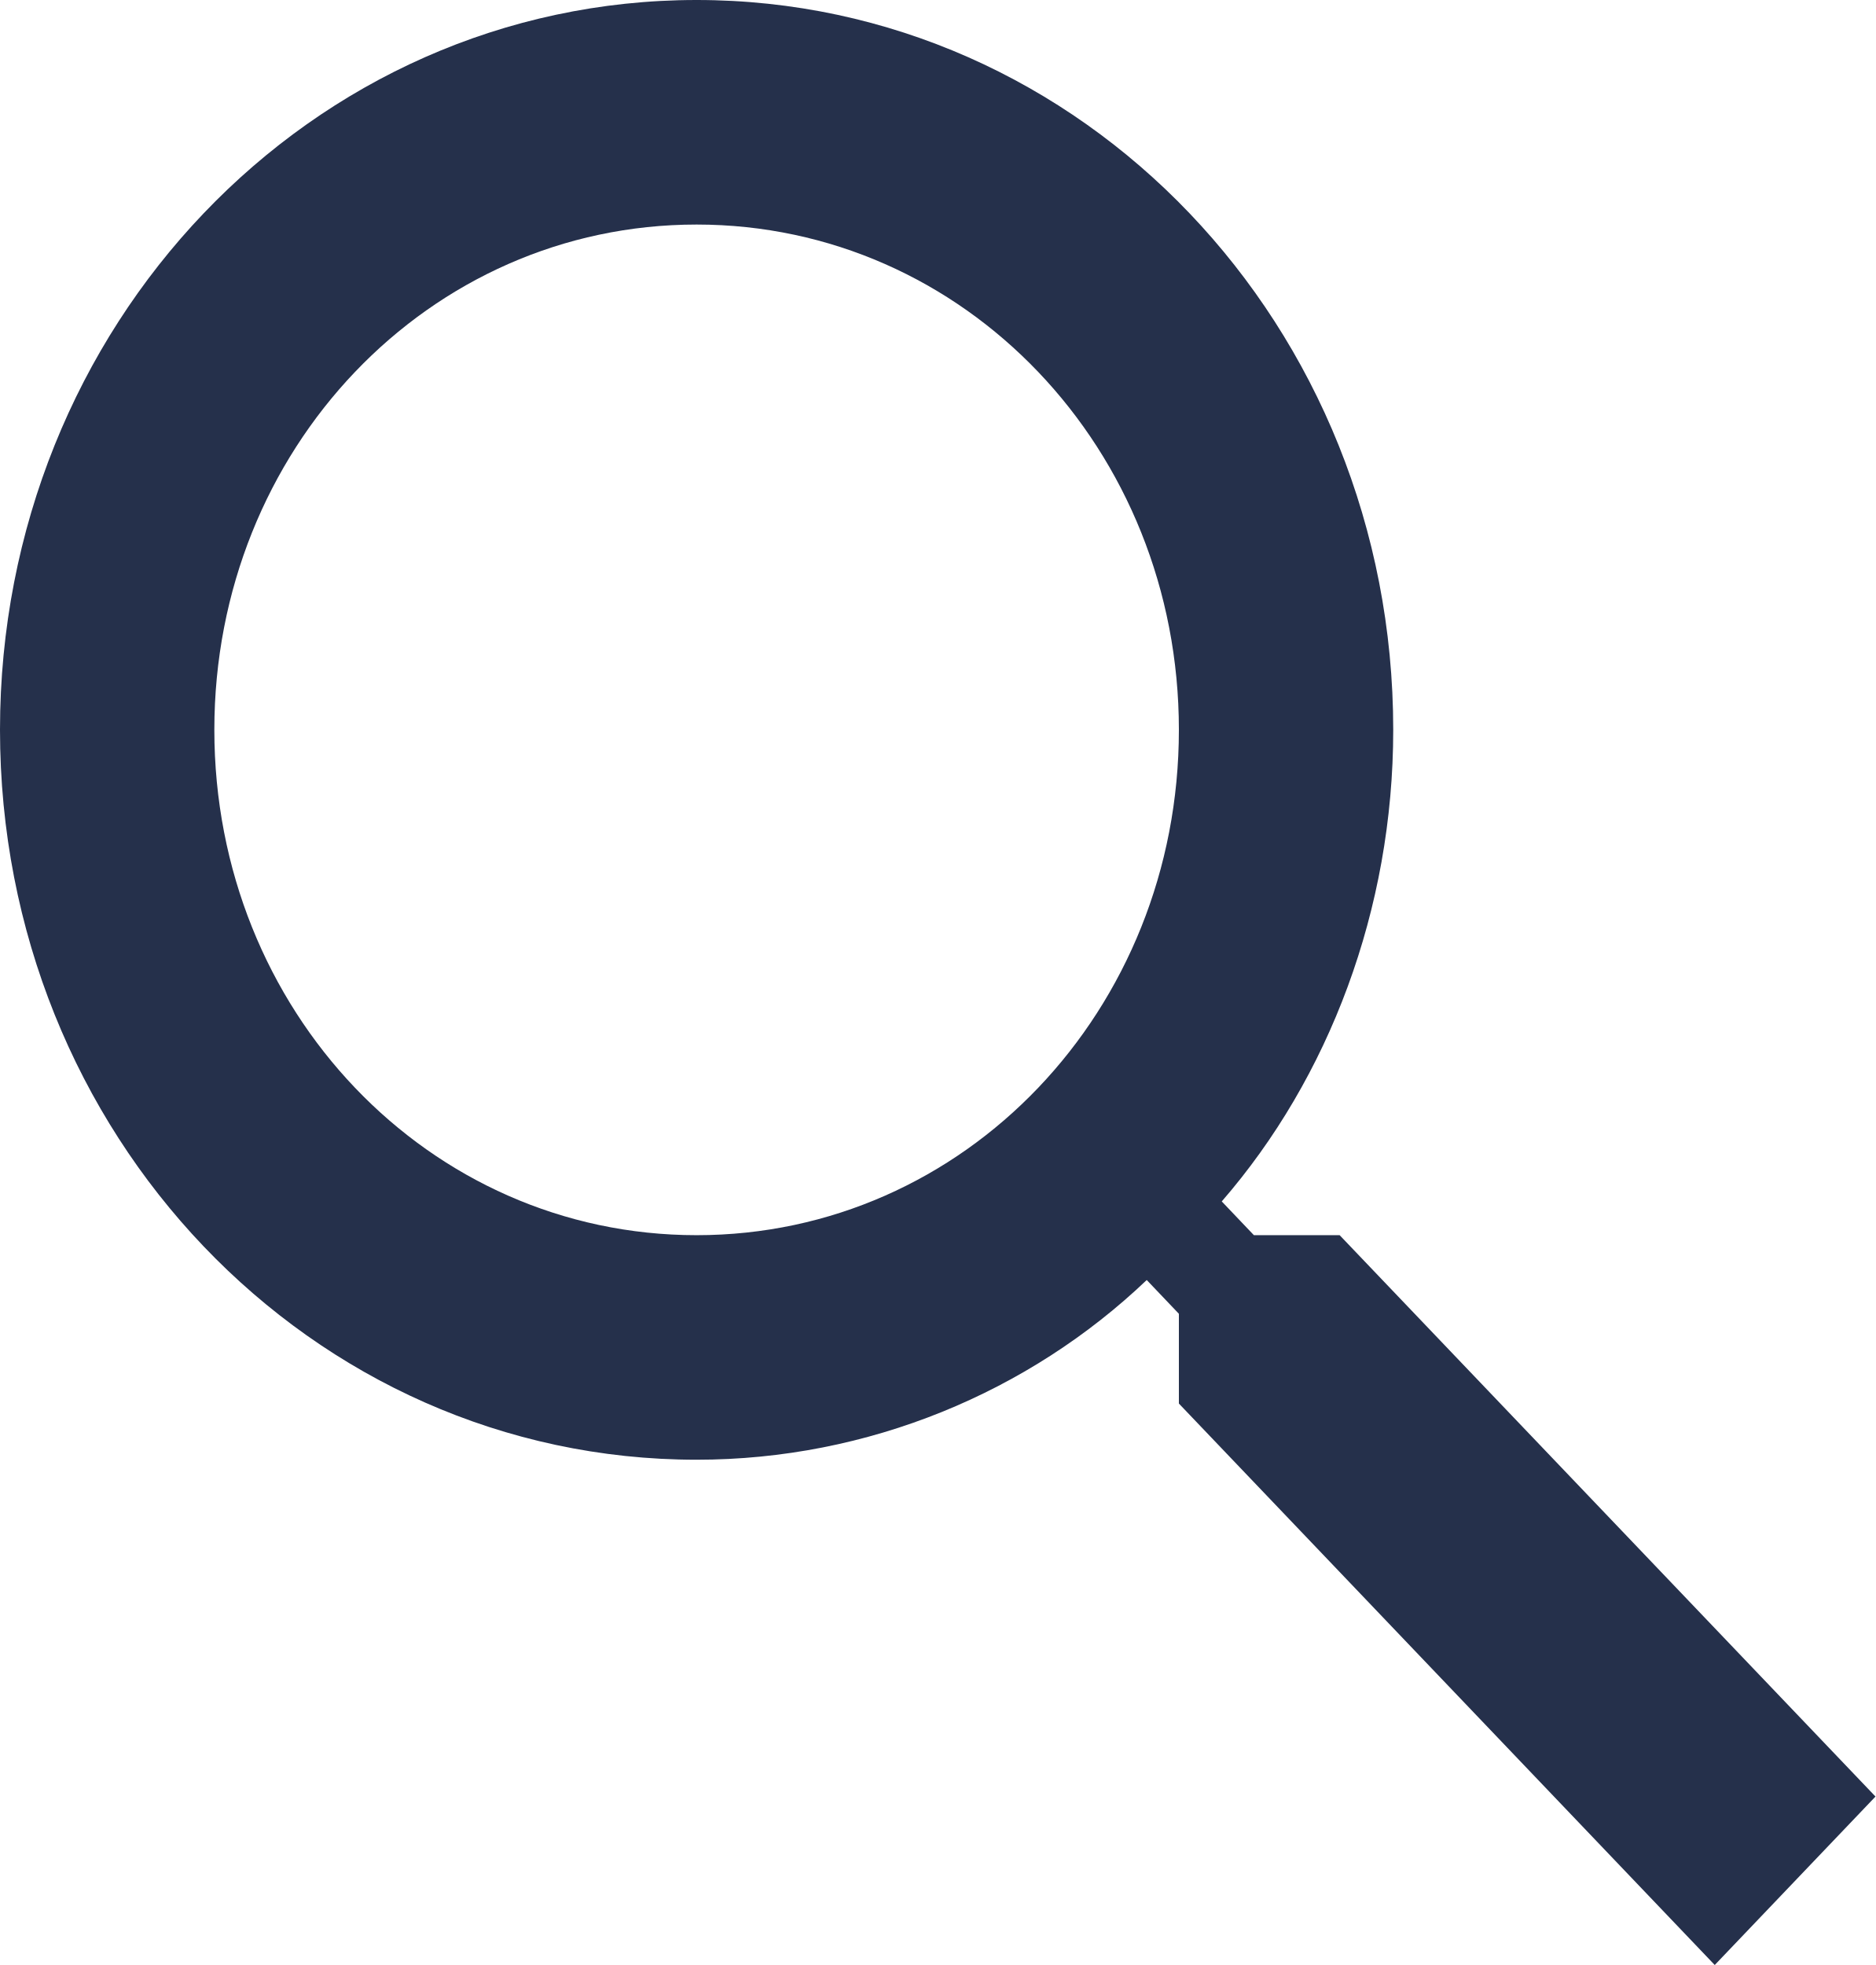
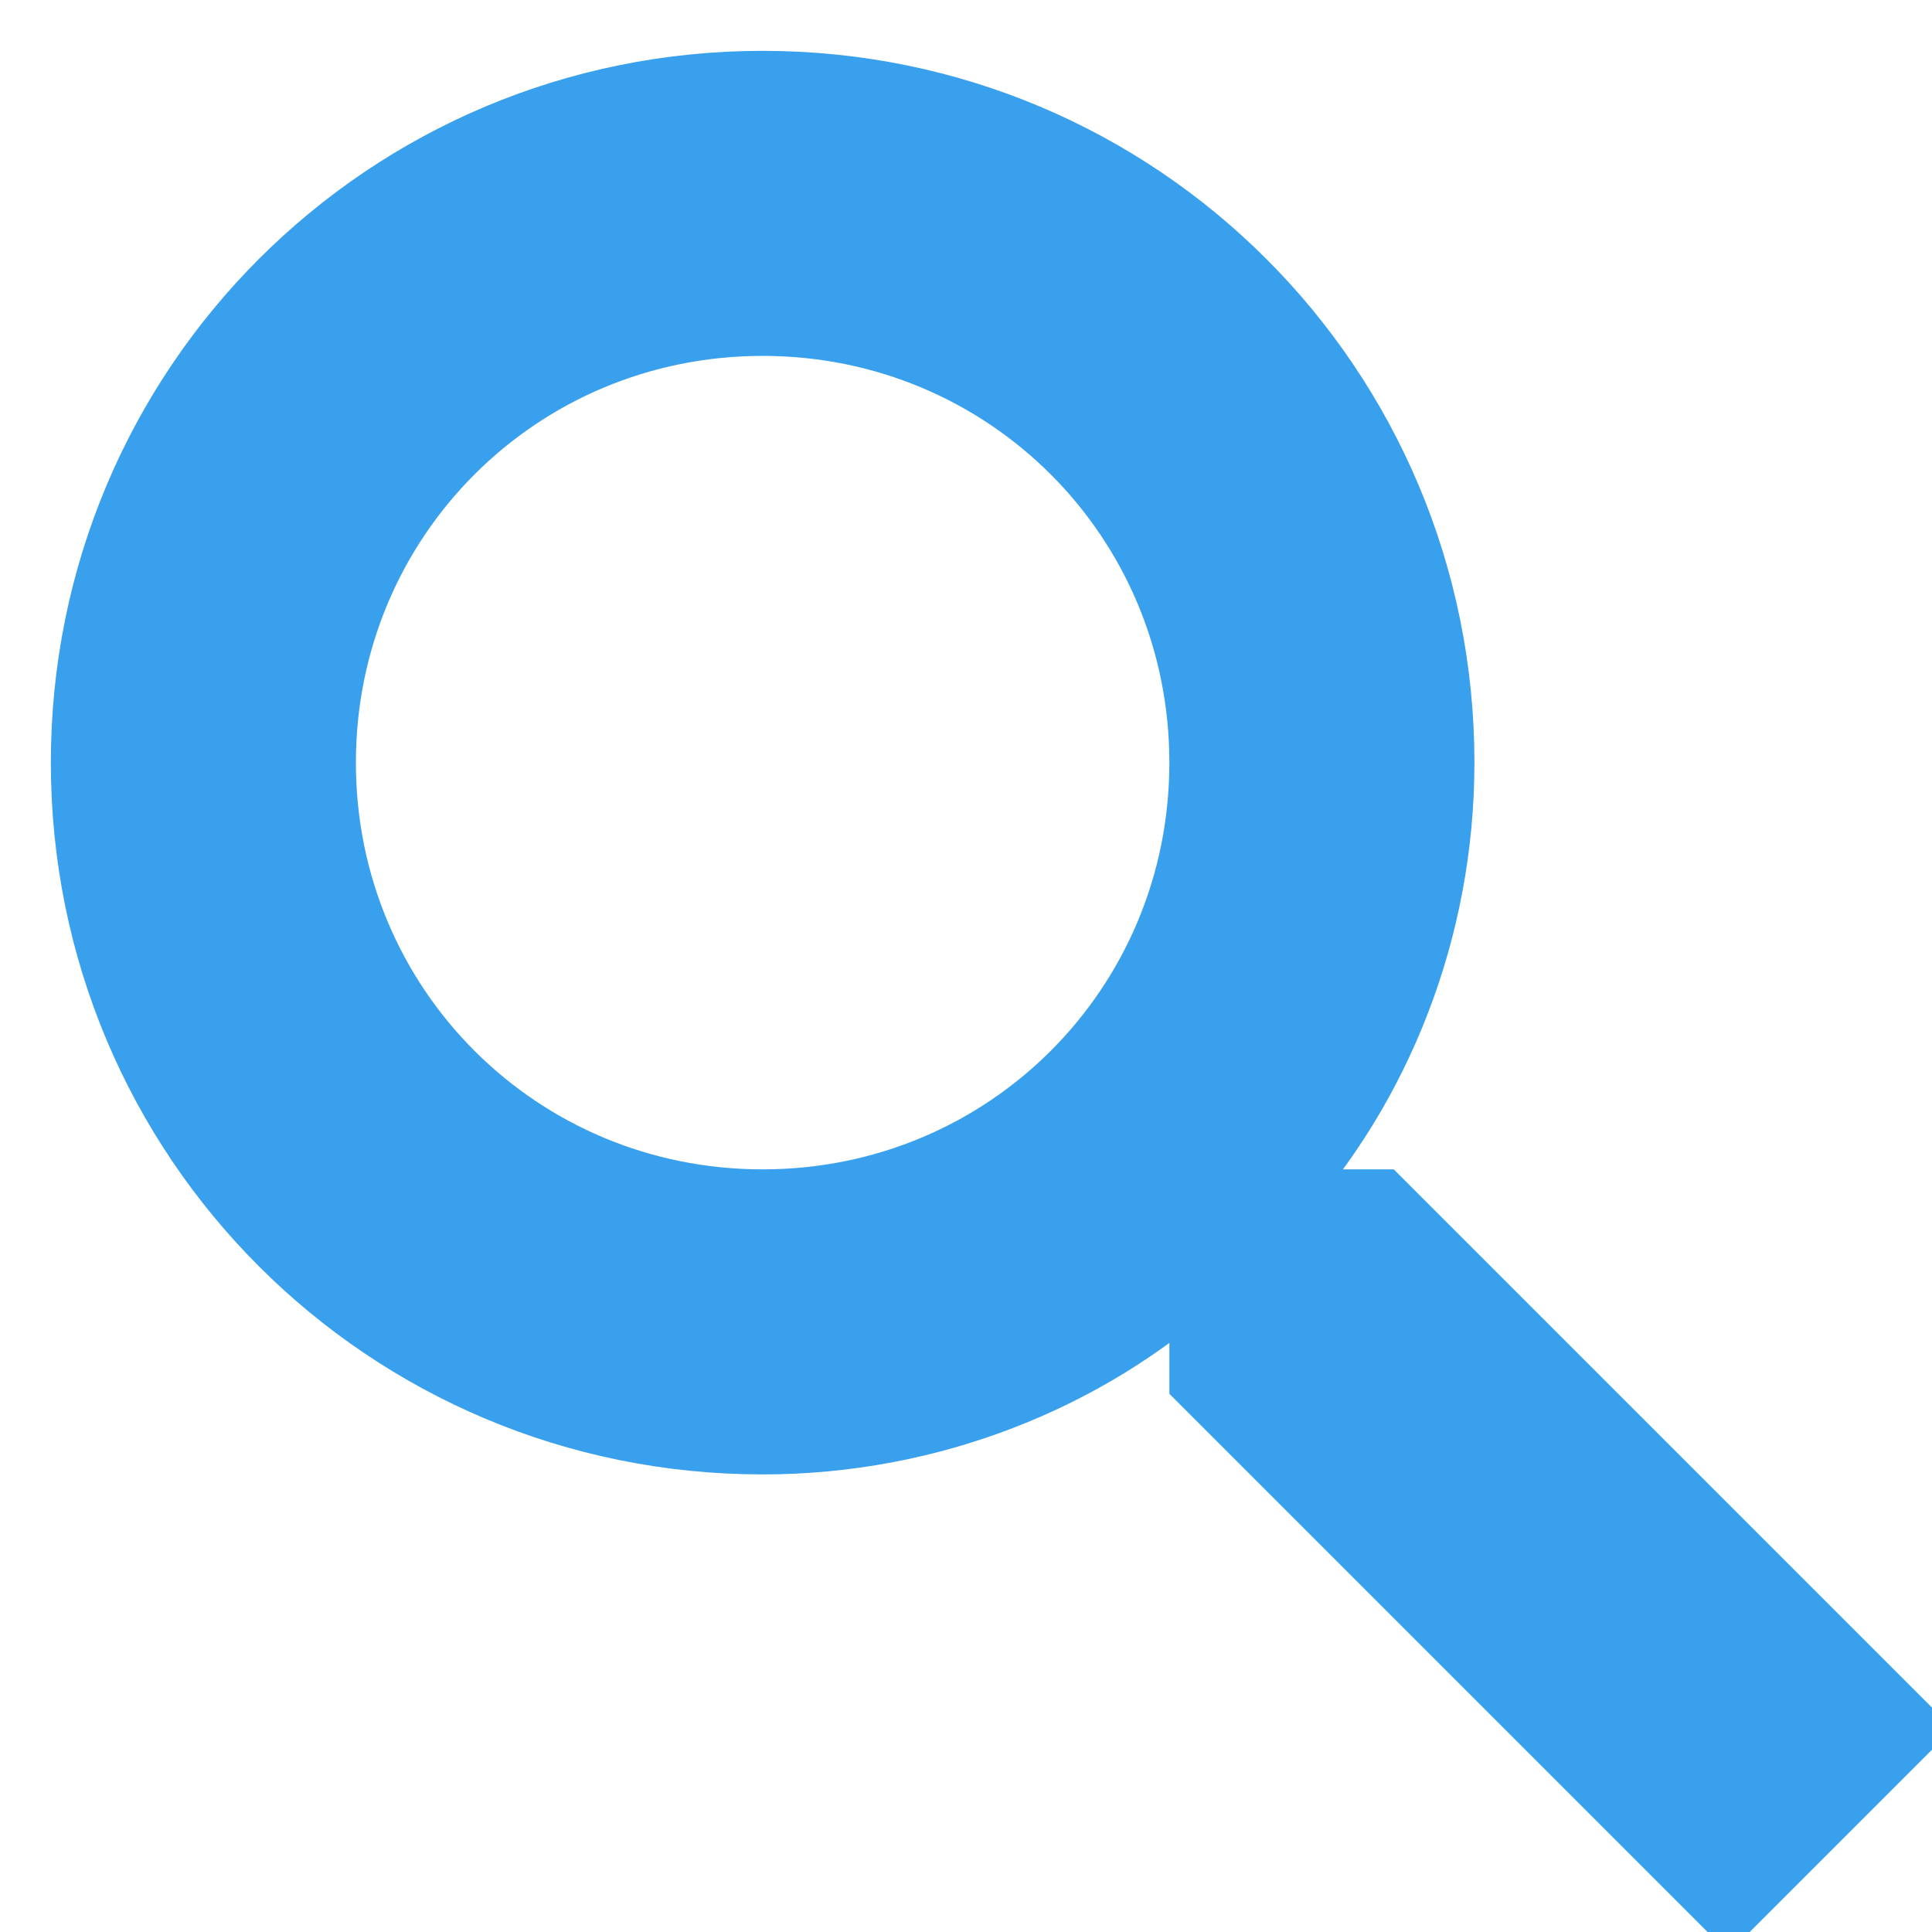
- <svg xmlns="http://www.w3.org/2000/svg" width="21px" height="22px" viewBox="0 0 21 22" version="1.1">
-   <defs />
-   <g id="Page-1" stroke="none" stroke-width="1" fill="none" fill-rule="evenodd" opacity="1.0">
-     <g id="Artboard" transform="translate(-1143, -104)" fill="#25304b">
-       <g id="search" transform="translate(1143, 104)">
-         <path d="M15,13.829 L14.04,13.829 L13.68,13.451 C14.88,12.069 15.6,10.183 15.6,8.171 C15.6,3.646 12.12,0 7.8,0 C3.48,0 0,3.646 0,8.171 C0,12.697 3.48,16.343 7.8,16.343 C9.72,16.343 11.52,15.589 12.84,14.331 L13.2,14.709 L13.2,15.714 L19.2,22 L21,20.114 L15,13.829 L15,13.829 Z M7.8,13.829 C4.8,13.829 2.4,11.314 2.4,8.171 C2.4,5.029 4.8,2.514 7.8,2.514 C10.8,2.514 13.2,5.029 13.2,8.171 C13.2,11.314 10.8,13.829 7.8,13.829 L7.8,13.829 Z" id="Shape" />
+ <svg xmlns="http://www.w3.org/2000/svg" width="19px" height="19px" viewBox="0 0 19 19" version="1.1">
+   <g id="Page-1" stroke="none" stroke-width="1" fill="none" fill-rule="evenodd">
+     <g id="Artboard" transform="translate(-1257, -25)" class="search-icon-svg" fill="#39A0ED" stroke="#39A0ED">
+       <g id="Group-4" transform="translate(758, 12)">
+         <g id="search" transform="translate(500, 14)">
+           <path d="M11.7,11 L11.4,10.7 C12.4,9.6 13,8.1 13,6.5 C13,2.9 10.1,0 6.5,0 C2.9,0 0,2.9 0,6.5 C0,10.1 2.9,13 6.5,13 C8.1,13 9.6,12.4 10.7,11.4 L11,11.7 L11,12.5 L16,17.5 L17.5,16 L12.5,11 L11.7,11 Z M6.5,11 C4,11 2,9 2,6.5 C2,4 4,2 6.5,2 C9,2 11,4 11,6.5 C11,9 9,11 6.5,11 L6.5,11 Z" id="Shape" />
+         </g>
      </g>
    </g>
  </g>
</svg>
